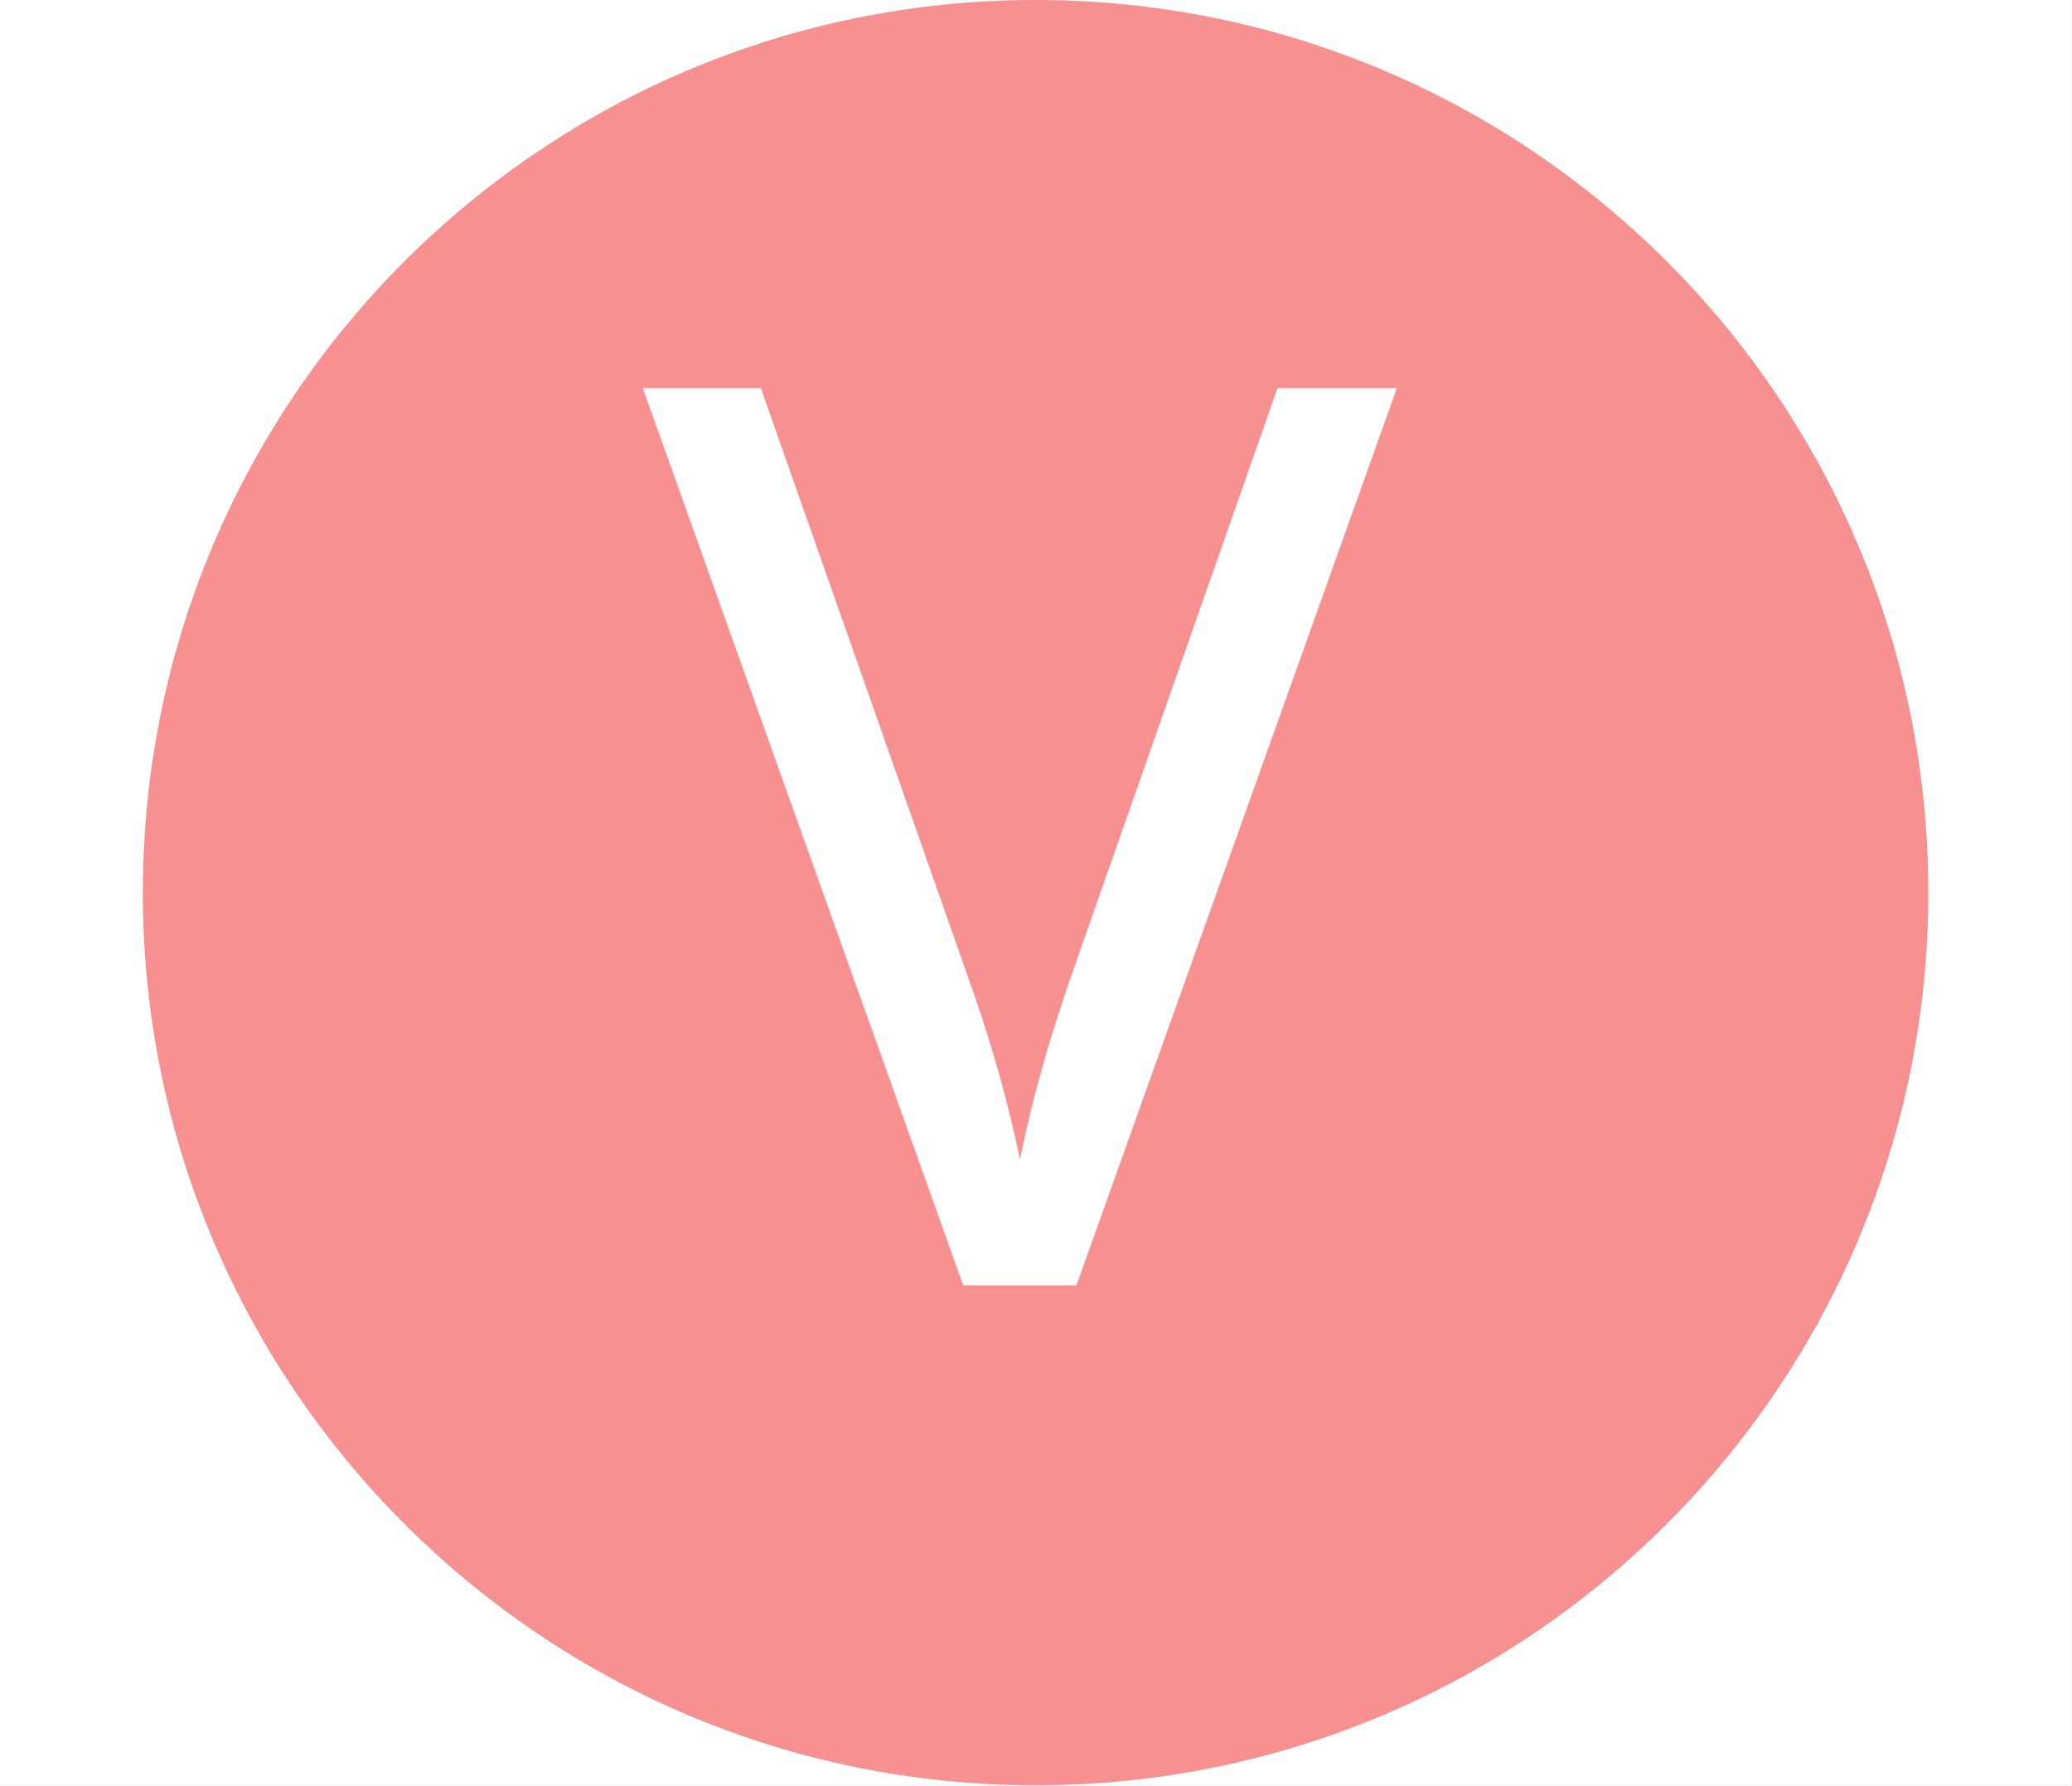
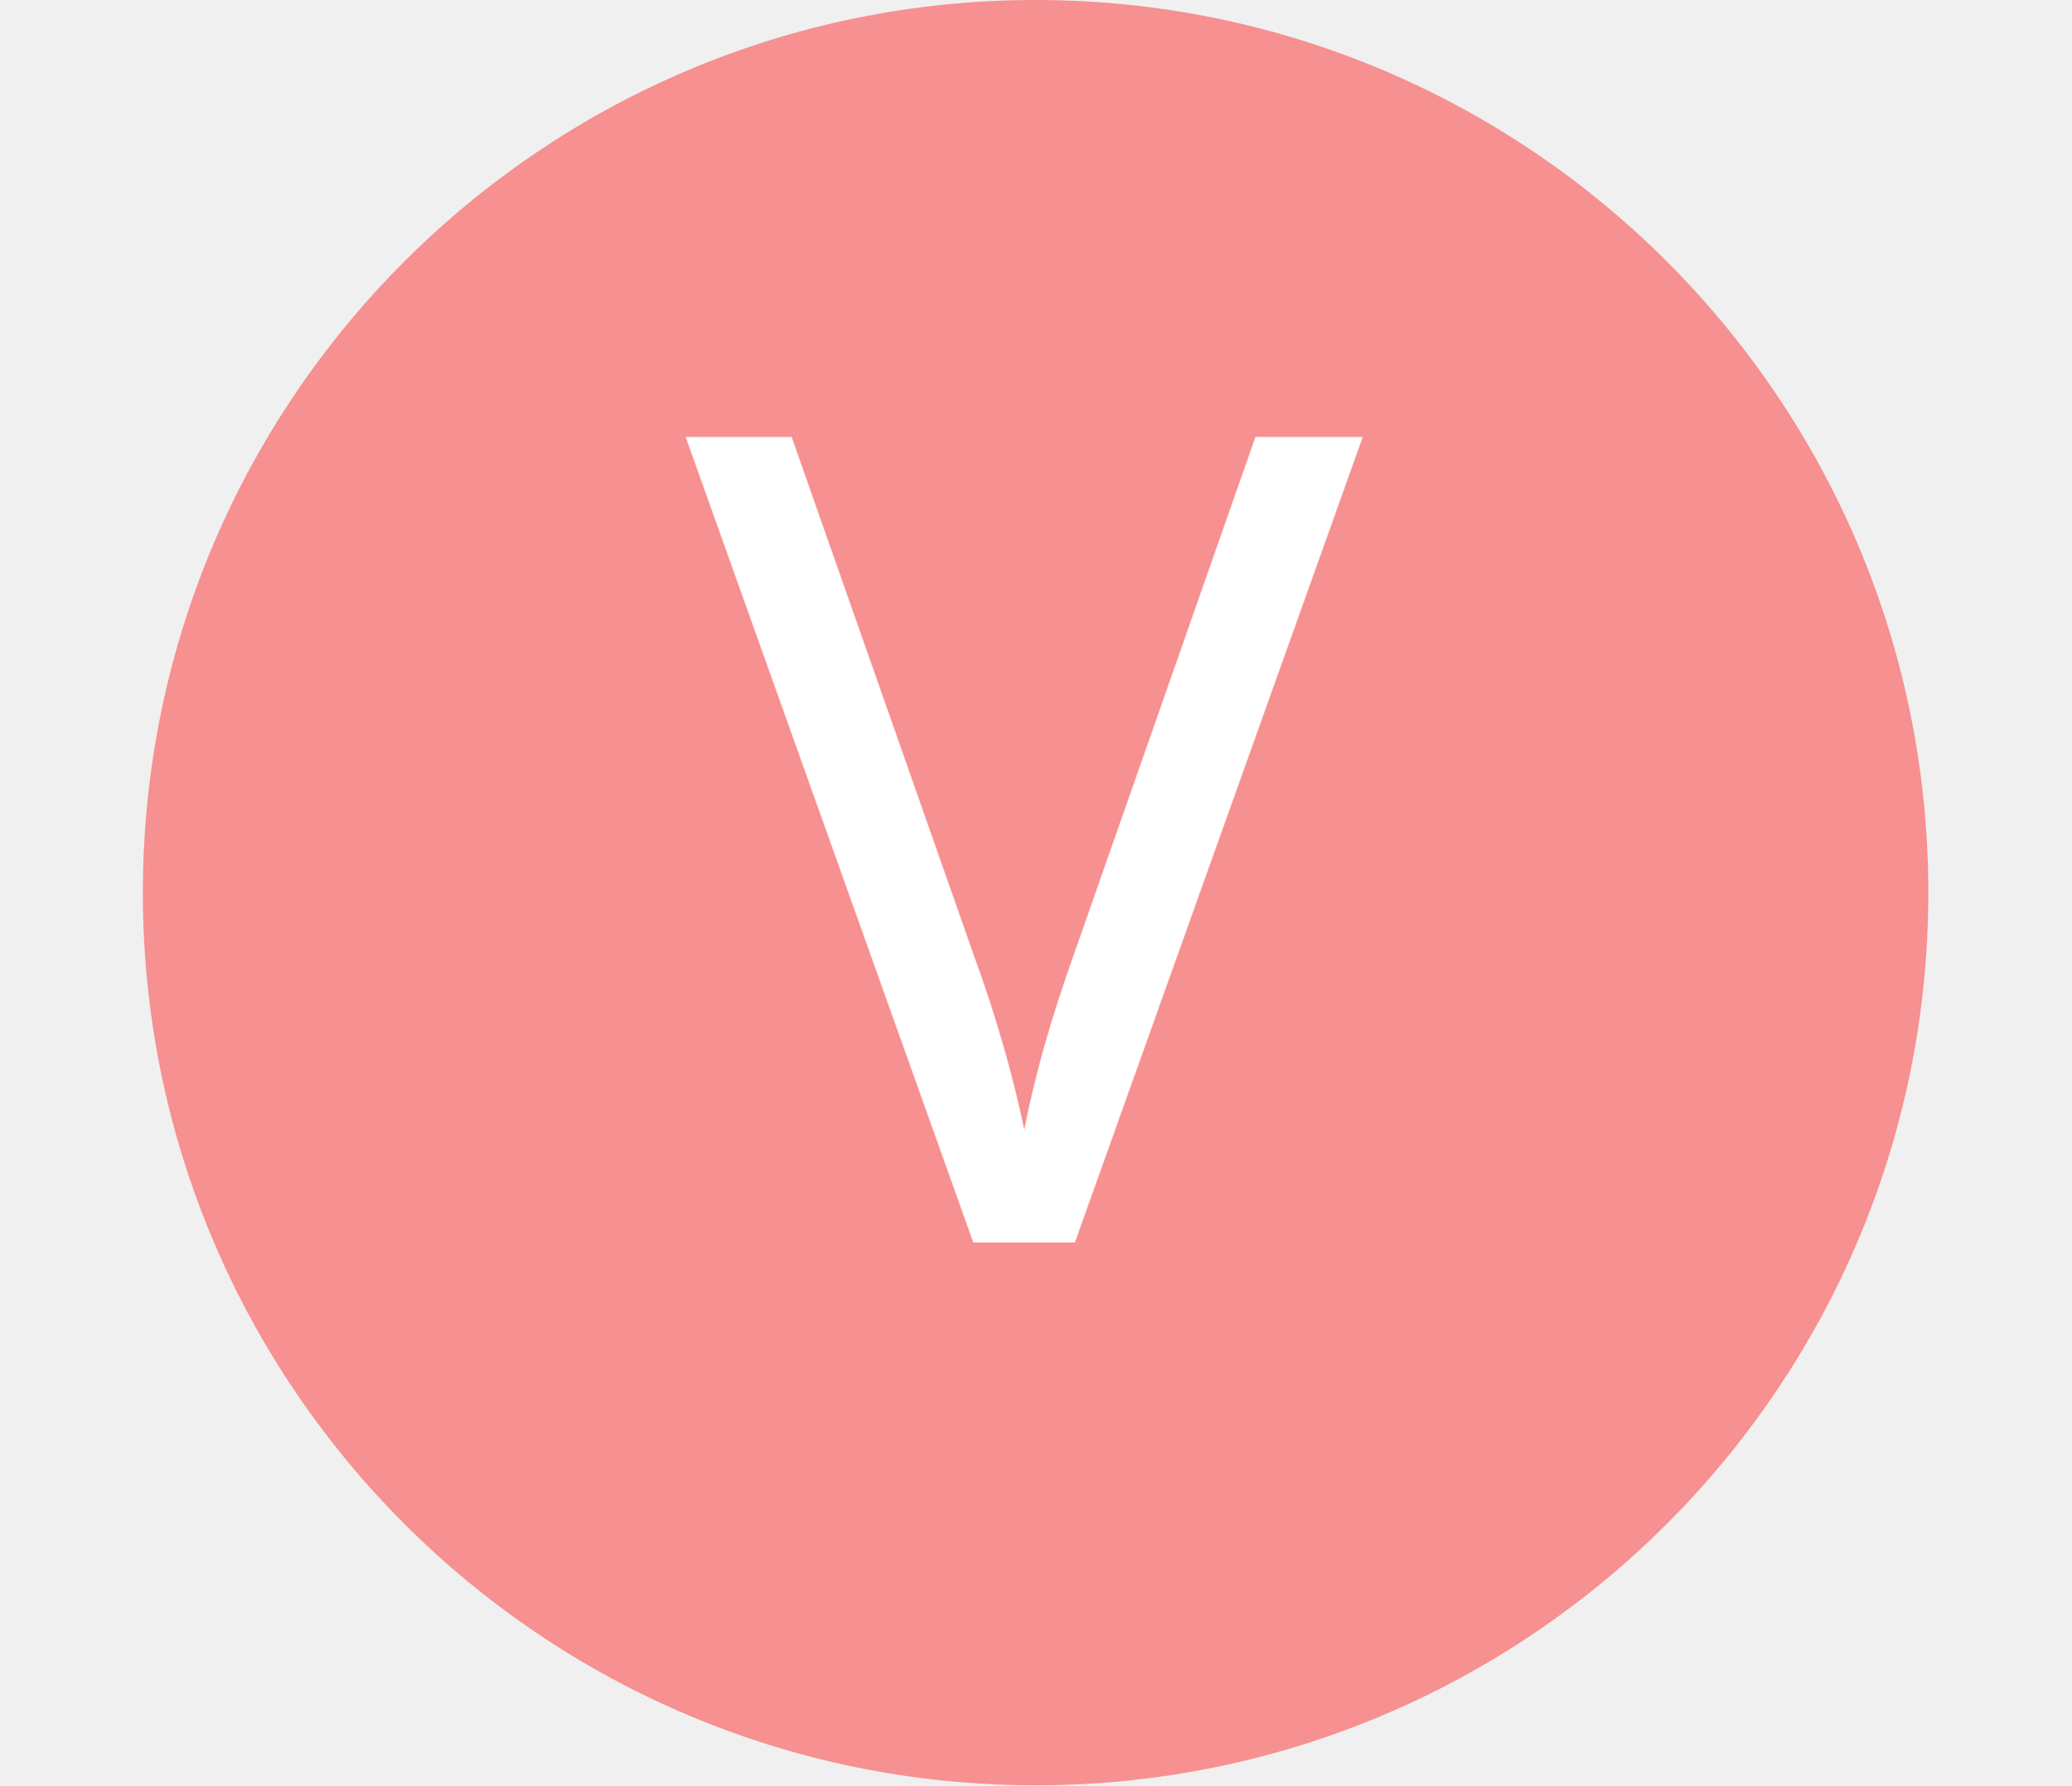
<svg xmlns="http://www.w3.org/2000/svg" width="145" height="125" viewBox="0 0 145 125">
-   <g id="Group_58" data-name="Group 58" transform="translate(-4634 -1288)">
-     <g id="Group_54" data-name="Group 54" transform="translate(-141 -17)">
-       <rect id="Rectangle_15" data-name="Rectangle 15" width="145" height="125" transform="translate(4775 1305)" fill="#fff" />
-       <circle id="Ellipse_8" data-name="Ellipse 8" cx="62.5" cy="62.5" r="62.5" transform="translate(4785 1305)" fill="#f79090" />
+   <g id="Group_53" data-name="Group 53" transform="translate(-4746 -1258)">
+     <g id="Group_55" data-name="Group 55" transform="translate(84 -7)">
+       <g id="Group_56" data-name="Group 56" transform="translate(11 -4)">
+         <g id="Group_57" data-name="Group 57" transform="translate(5 -19)">
+           <g id="Group_58" data-name="Group 58">
+             <g id="Group_59" data-name="Group 59" transform="translate(1)">
+               <g id="Group_60" data-name="Group 60" transform="translate(13)">
+                 <g id="Group_54" data-name="Group 54" transform="translate(-143 -17)">
+                   <path id="Path_11" data-name="Path 11" d="M0,0H145V125H0Z" transform="translate(4775 1305)" fill="none" />
+                   <circle id="Ellipse_8" data-name="Ellipse 8" cx="62.5" cy="62.5" r="62.5" transform="translate(4785 1305)" fill="#f79090" />
+                 </g>
+                 <text id="V" transform="translate(4680 1375)" fill="#fff" font-size="79" font-family="Questrial-Regular, Questrial">
+                   <tspan x="0" y="0">V</tspan>
+                 </text>
+               </g>
+             </g>
+           </g>
+         </g>
+       </g>
    </g>
-     <text id="V" transform="translate(4679 1378)" fill="#fff" font-size="88" font-family="Questrial-Regular, Questrial">
-       <tspan x="0" y="0">V</tspan>
-     </text>
  </g>
</svg>
